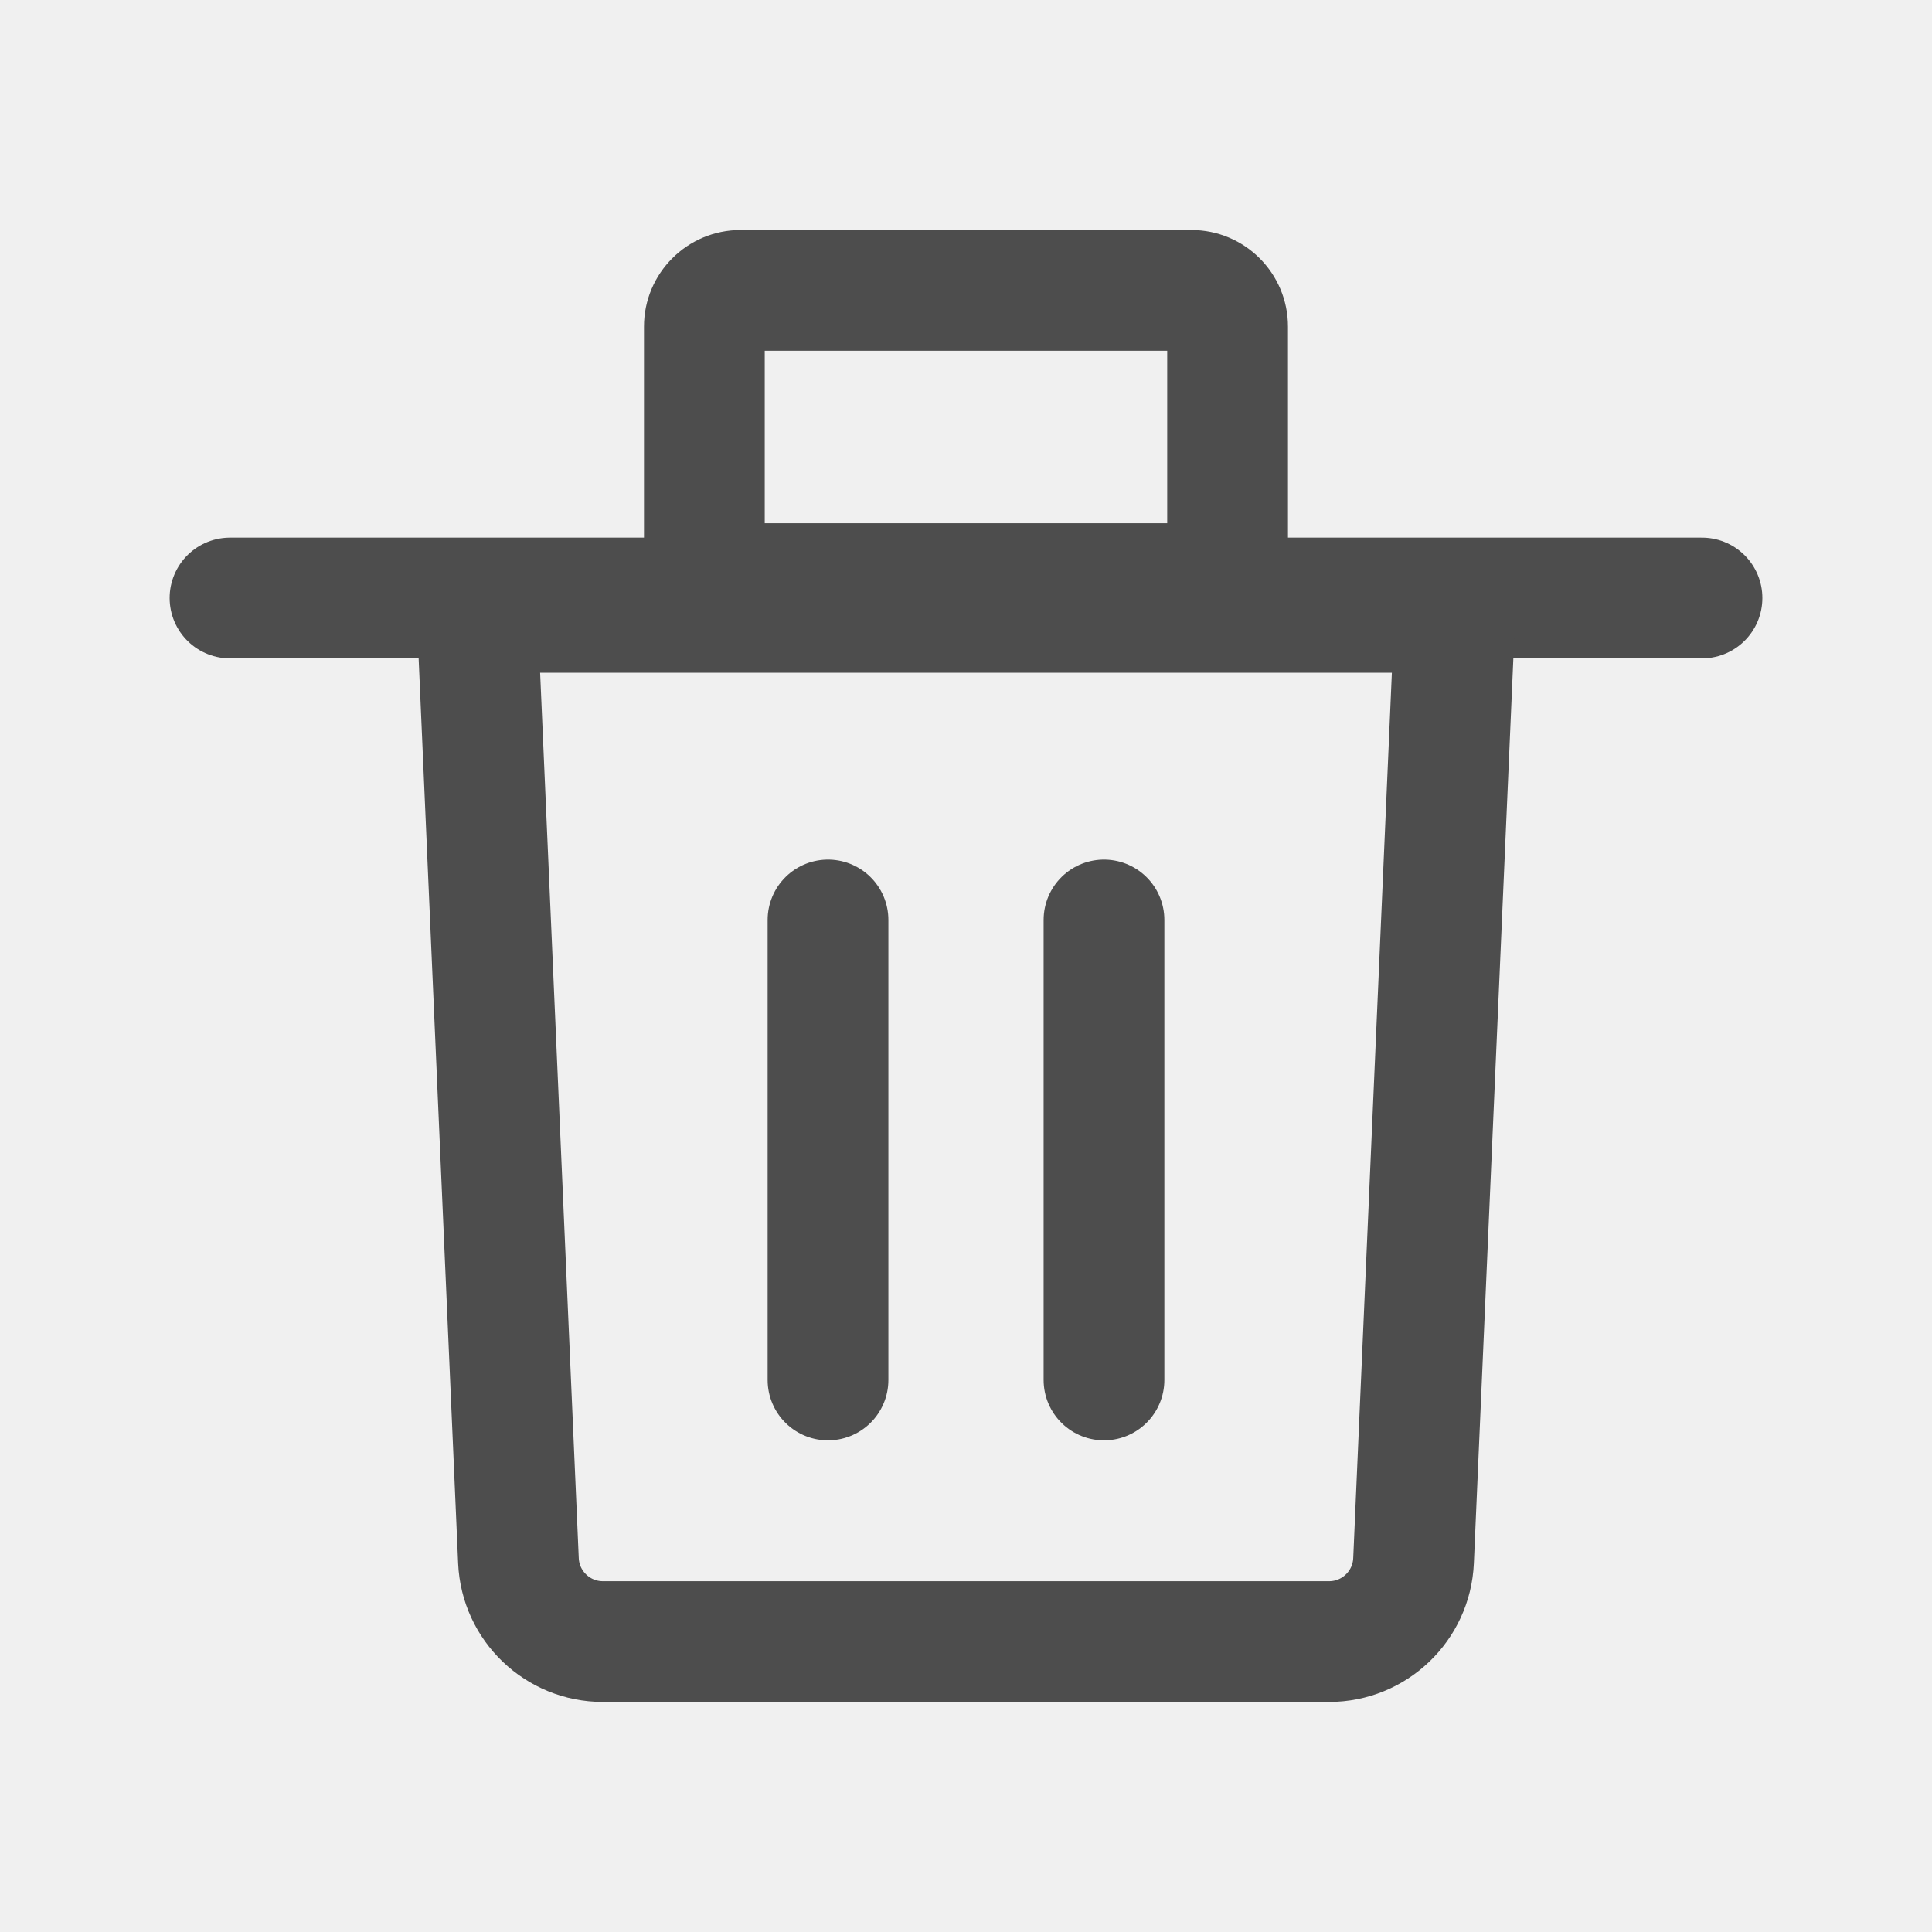
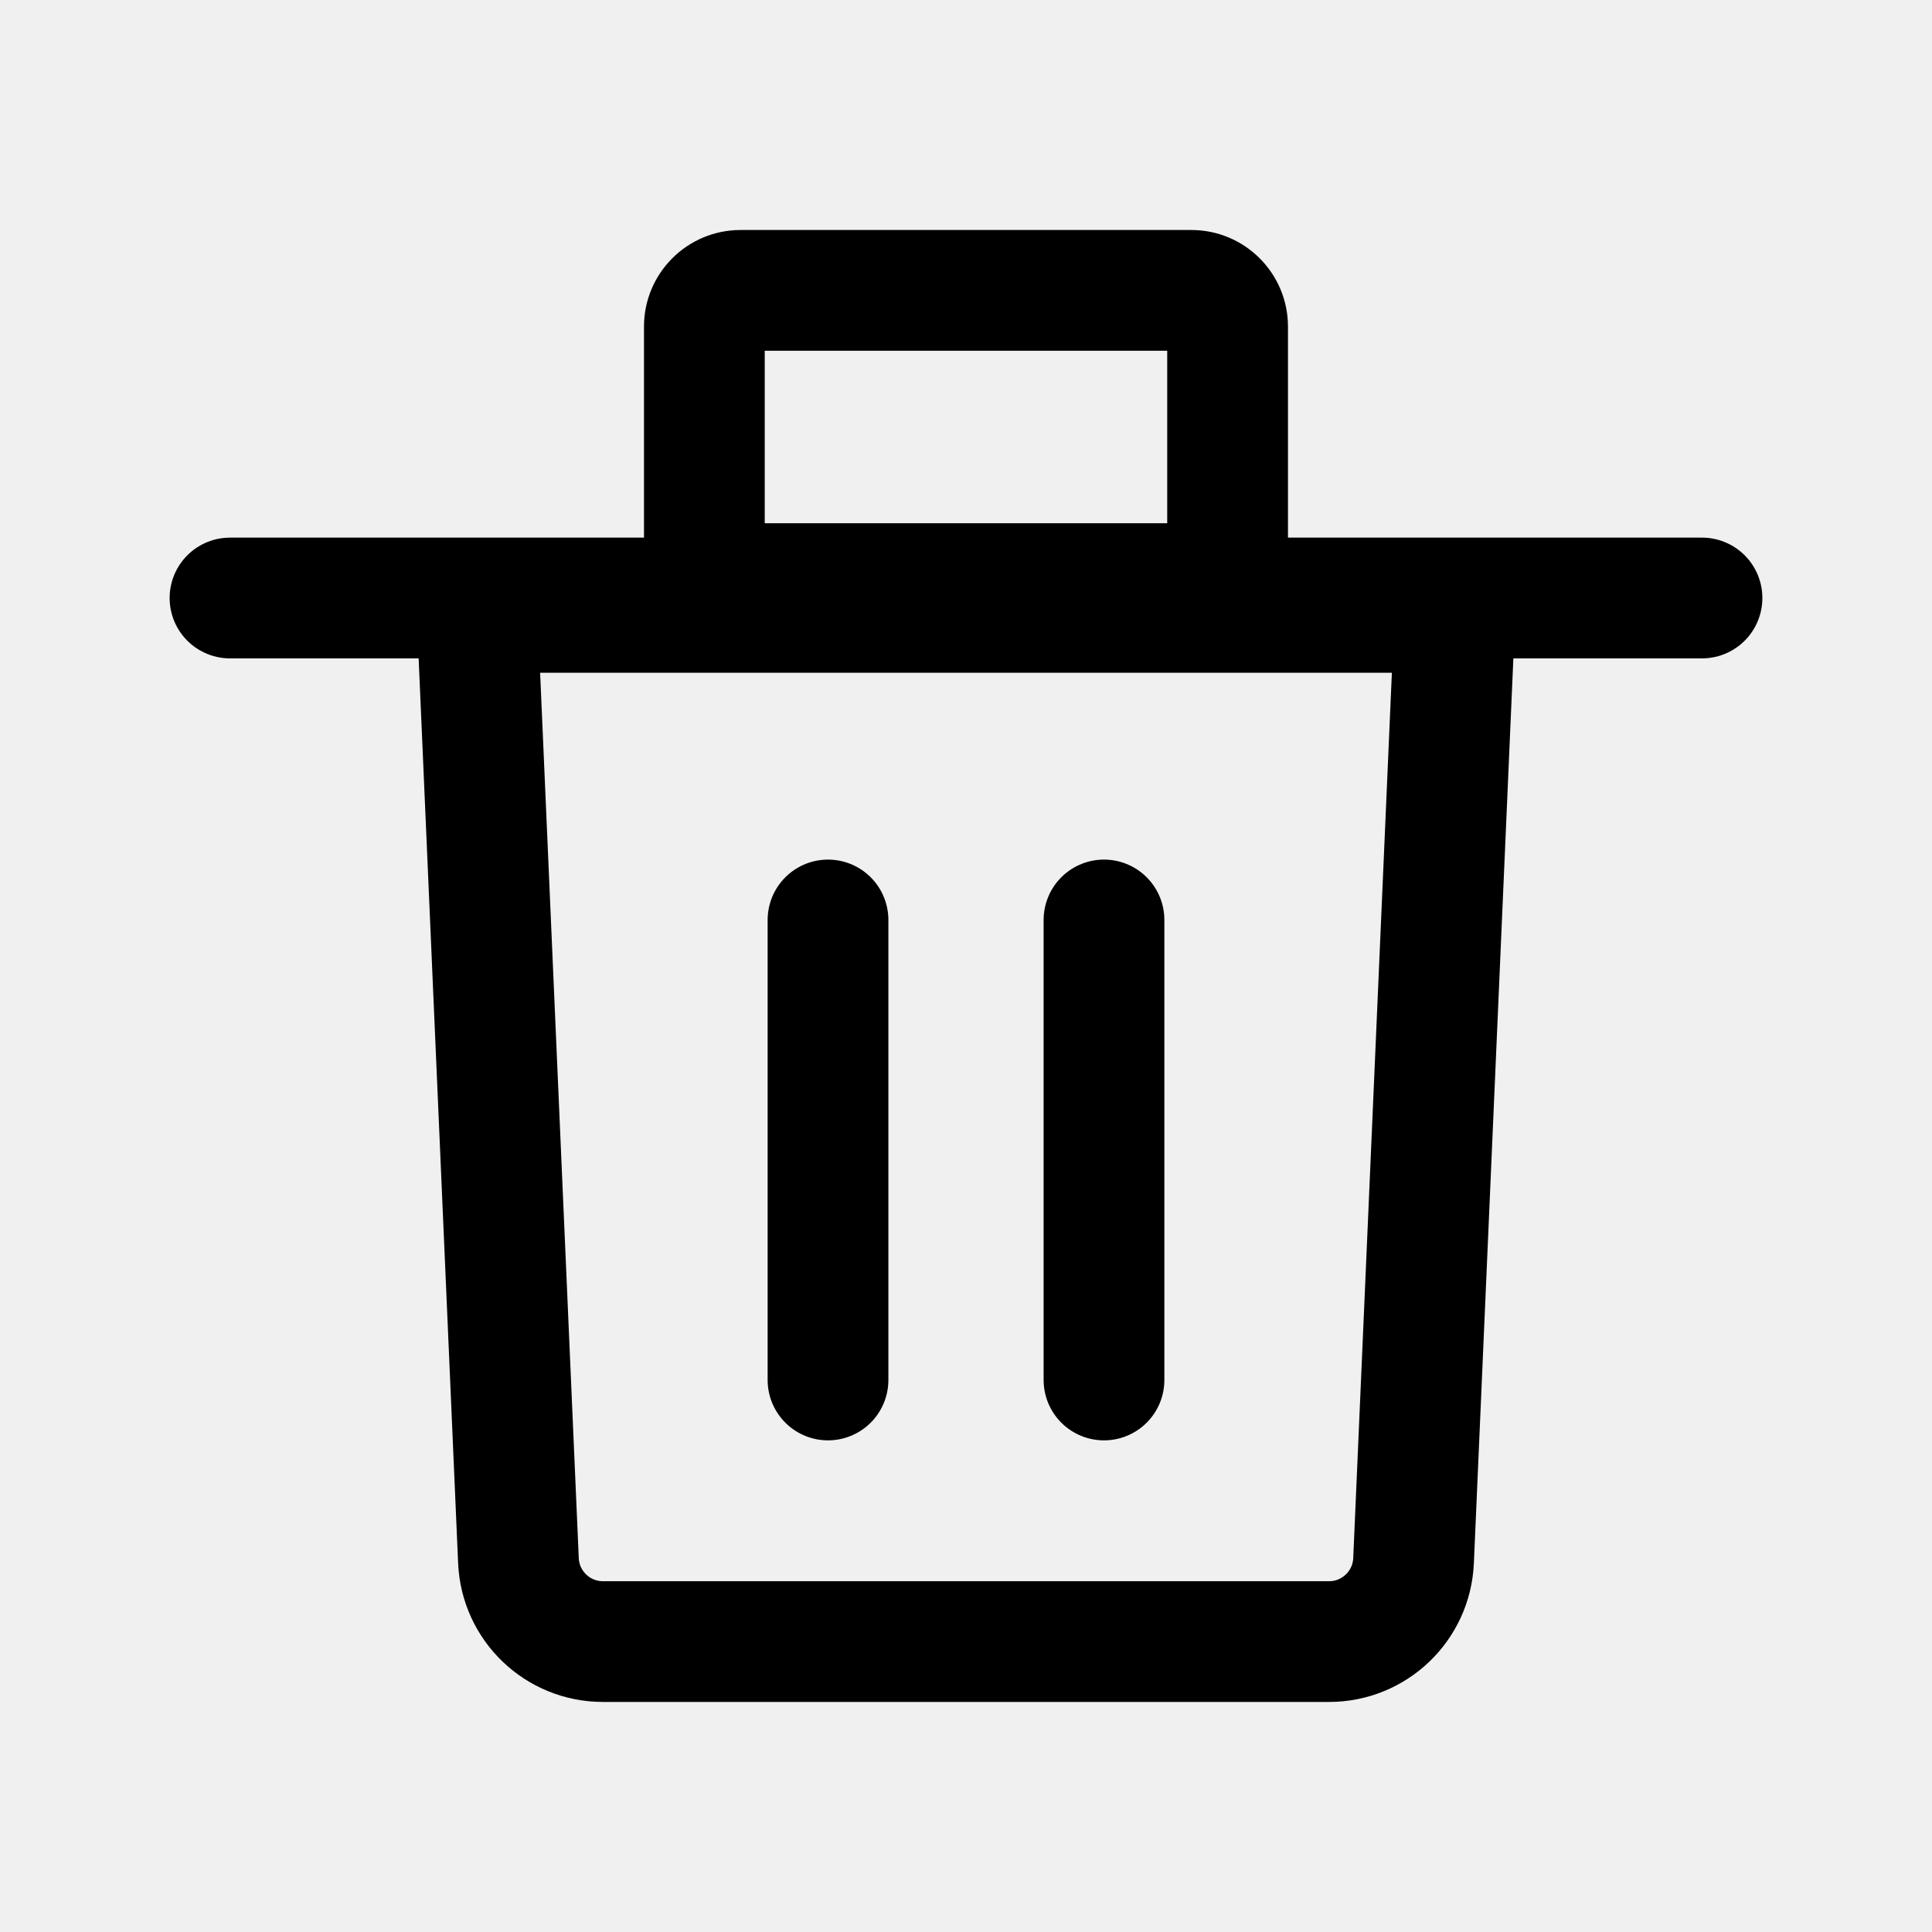
<svg xmlns="http://www.w3.org/2000/svg" width="40" height="40" viewBox="0 0 40 40" fill="none">
  <mask id="path-1-inside-1_70_5666" fill="white">
    <rect x="13.333" y="4.762" width="13.333" height="8.571" rx="2" />
  </mask>
-   <rect x="13.333" y="4.762" width="13.333" height="8.571" rx="2" stroke="#4D4D4D" stroke-width="5" mask="url(#path-1-inside-1_70_5666)" />
-   <path d="M4.762 12.381H35.238" stroke="#4D4D4D" stroke-width="2.5" stroke-linecap="round" stroke-linejoin="round" />
-   <path d="M10.734 32.313L9.877 12.678H30.123L29.266 32.313C29.225 33.249 28.454 33.987 27.518 33.987H12.482C11.546 33.987 10.775 33.249 10.734 32.313Z" stroke="#4D4D4D" stroke-width="2.5" />
-   <path d="M17.143 19.047V28.571" stroke="#4D4D4D" stroke-width="2.5" stroke-linecap="round" stroke-linejoin="round" />
-   <path d="M22.857 19.047V28.571" stroke="#4D4D4D" stroke-width="2.5" stroke-linecap="round" stroke-linejoin="round" />
+   <rect x="13.333" y="4.762" width="13.333" height="8.571" rx="2" stroke="currentColor" stroke-width="5" mask="url(#path-1-inside-1_70_5666)" />
+   <path d="M4.762 12.381H35.238" stroke="currentColor" stroke-width="2.5" stroke-linecap="round" stroke-linejoin="round" />
+   <path d="M10.734 32.313L9.877 12.678H30.123L29.266 32.313C29.225 33.249 28.454 33.987 27.518 33.987H12.482C11.546 33.987 10.775 33.249 10.734 32.313Z" stroke="currentColor" stroke-width="2.5" />
+   <path d="M17.143 19.047V28.571" stroke="currentColor" stroke-width="2.5" stroke-linecap="round" stroke-linejoin="round" />
+   <path d="M22.857 19.047V28.571" stroke="currentColor" stroke-width="2.5" stroke-linecap="round" stroke-linejoin="round" />
</svg>
